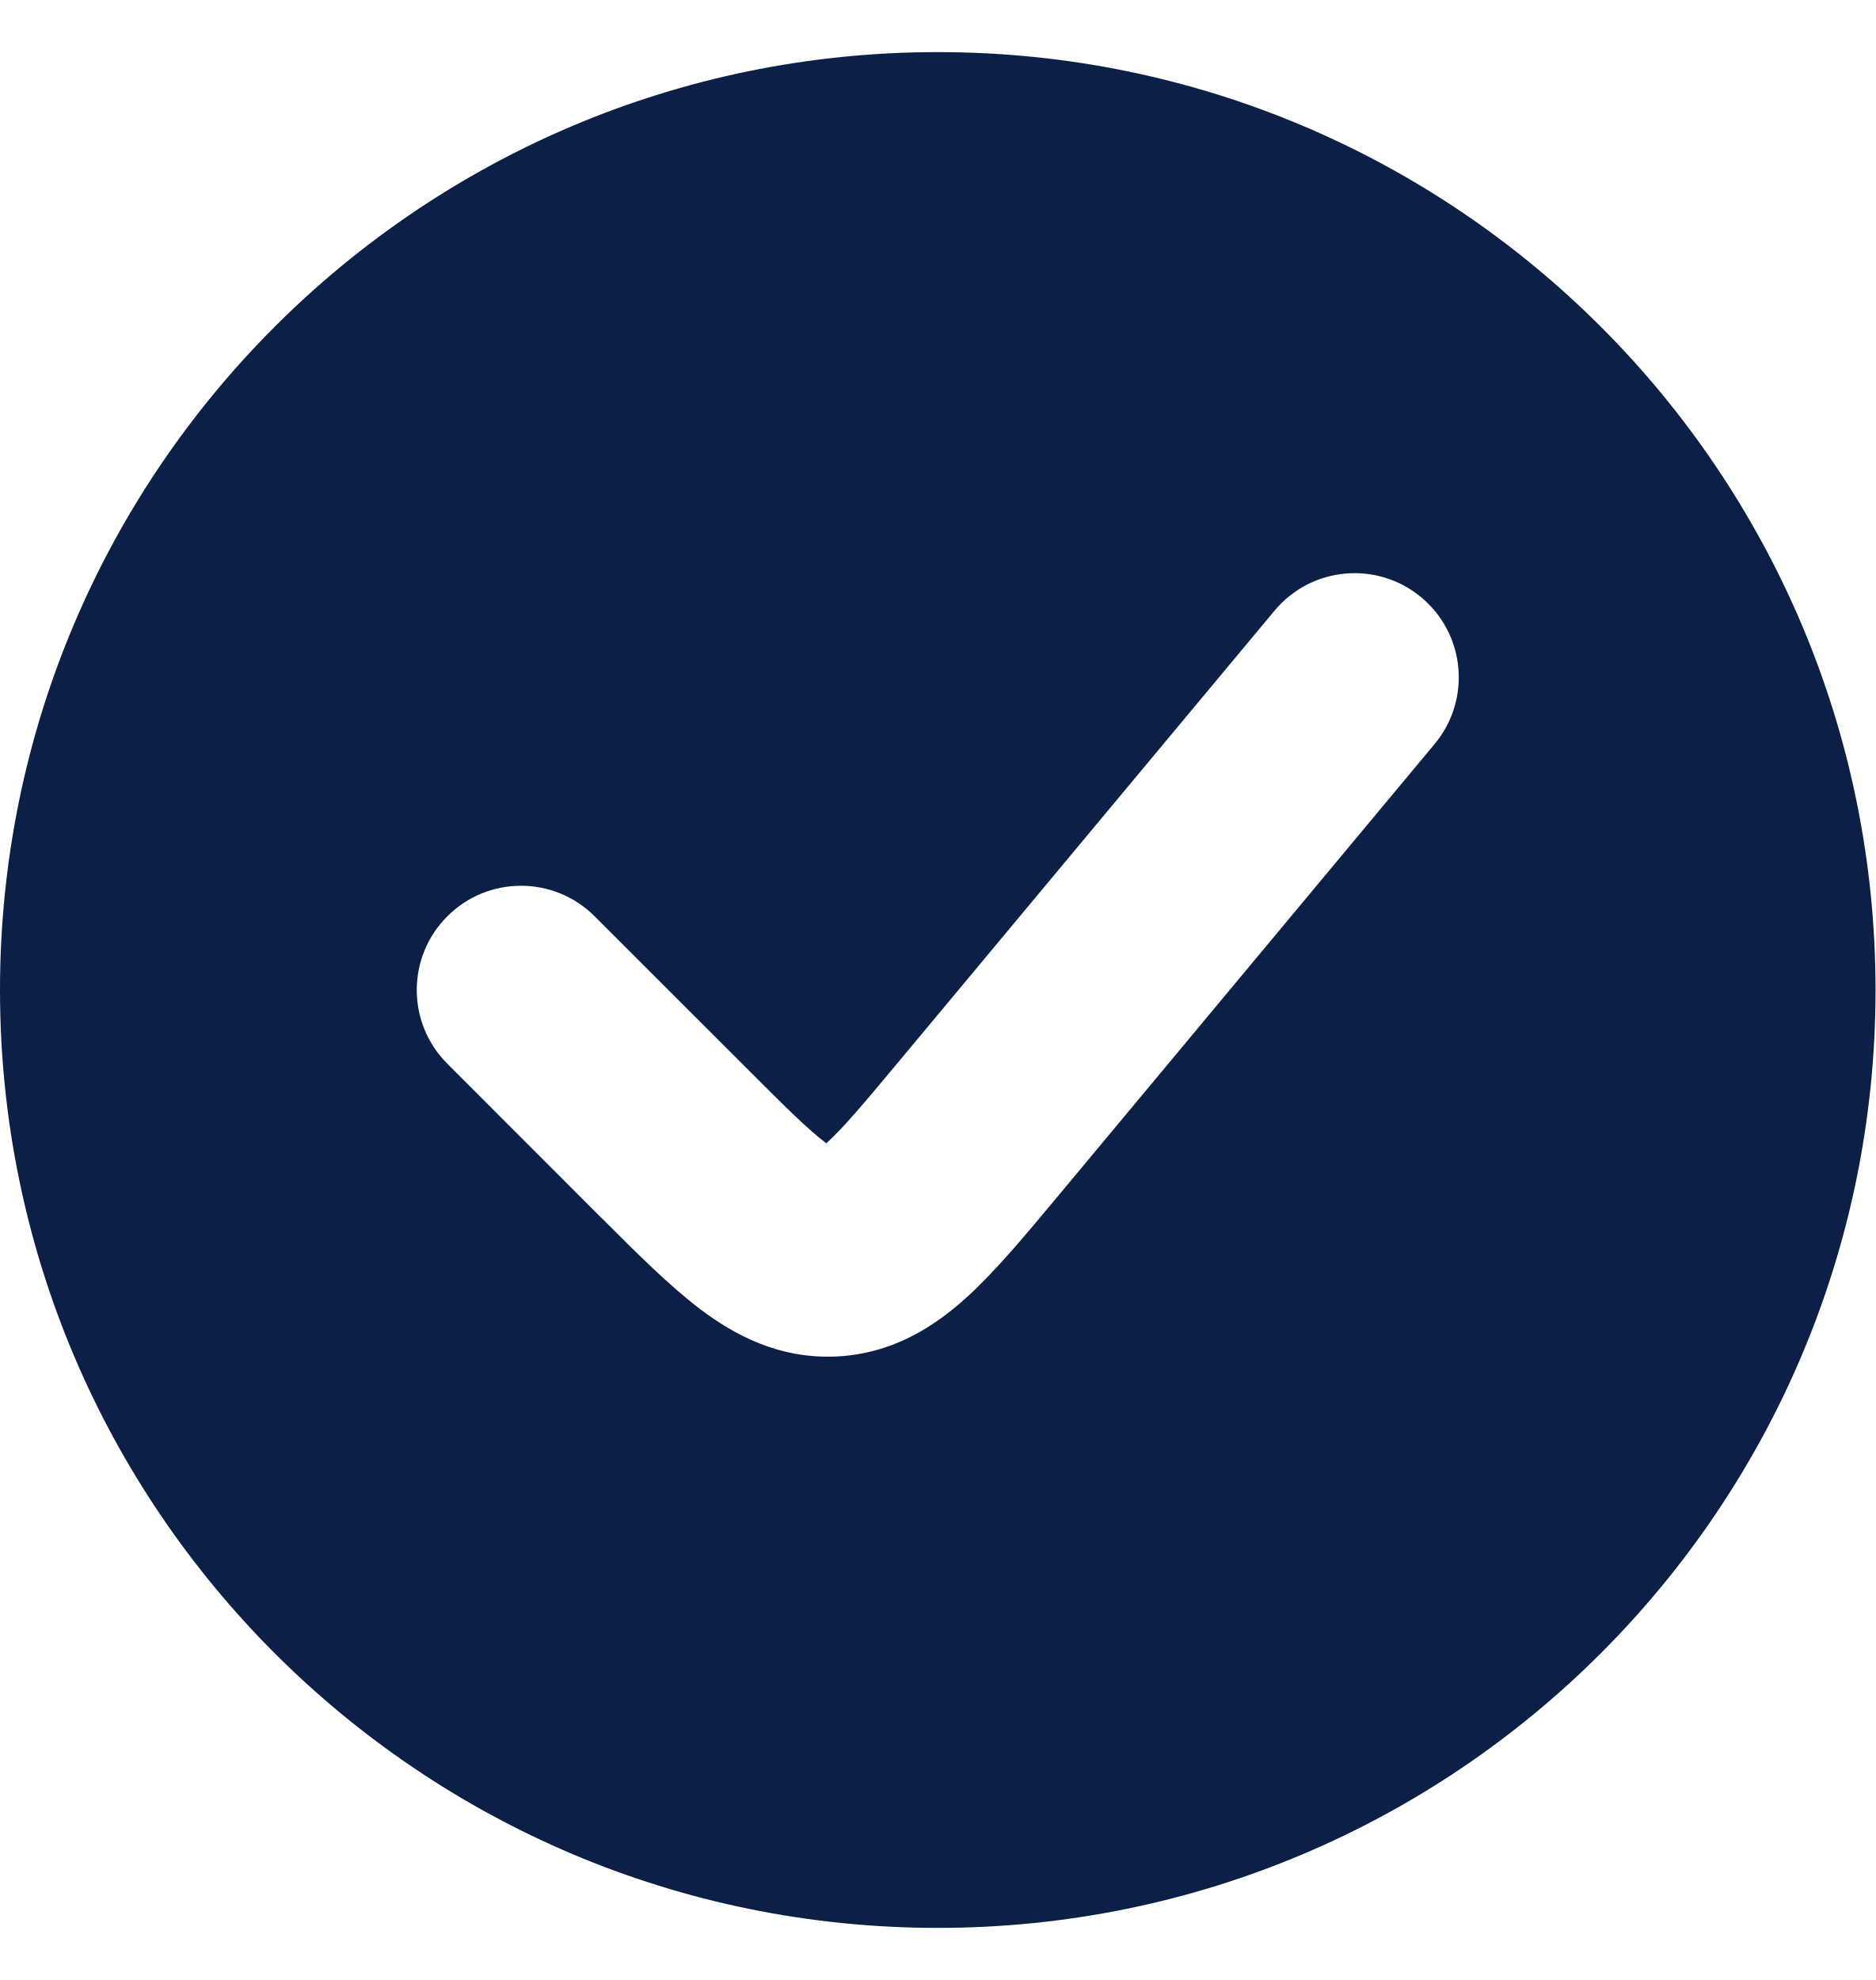
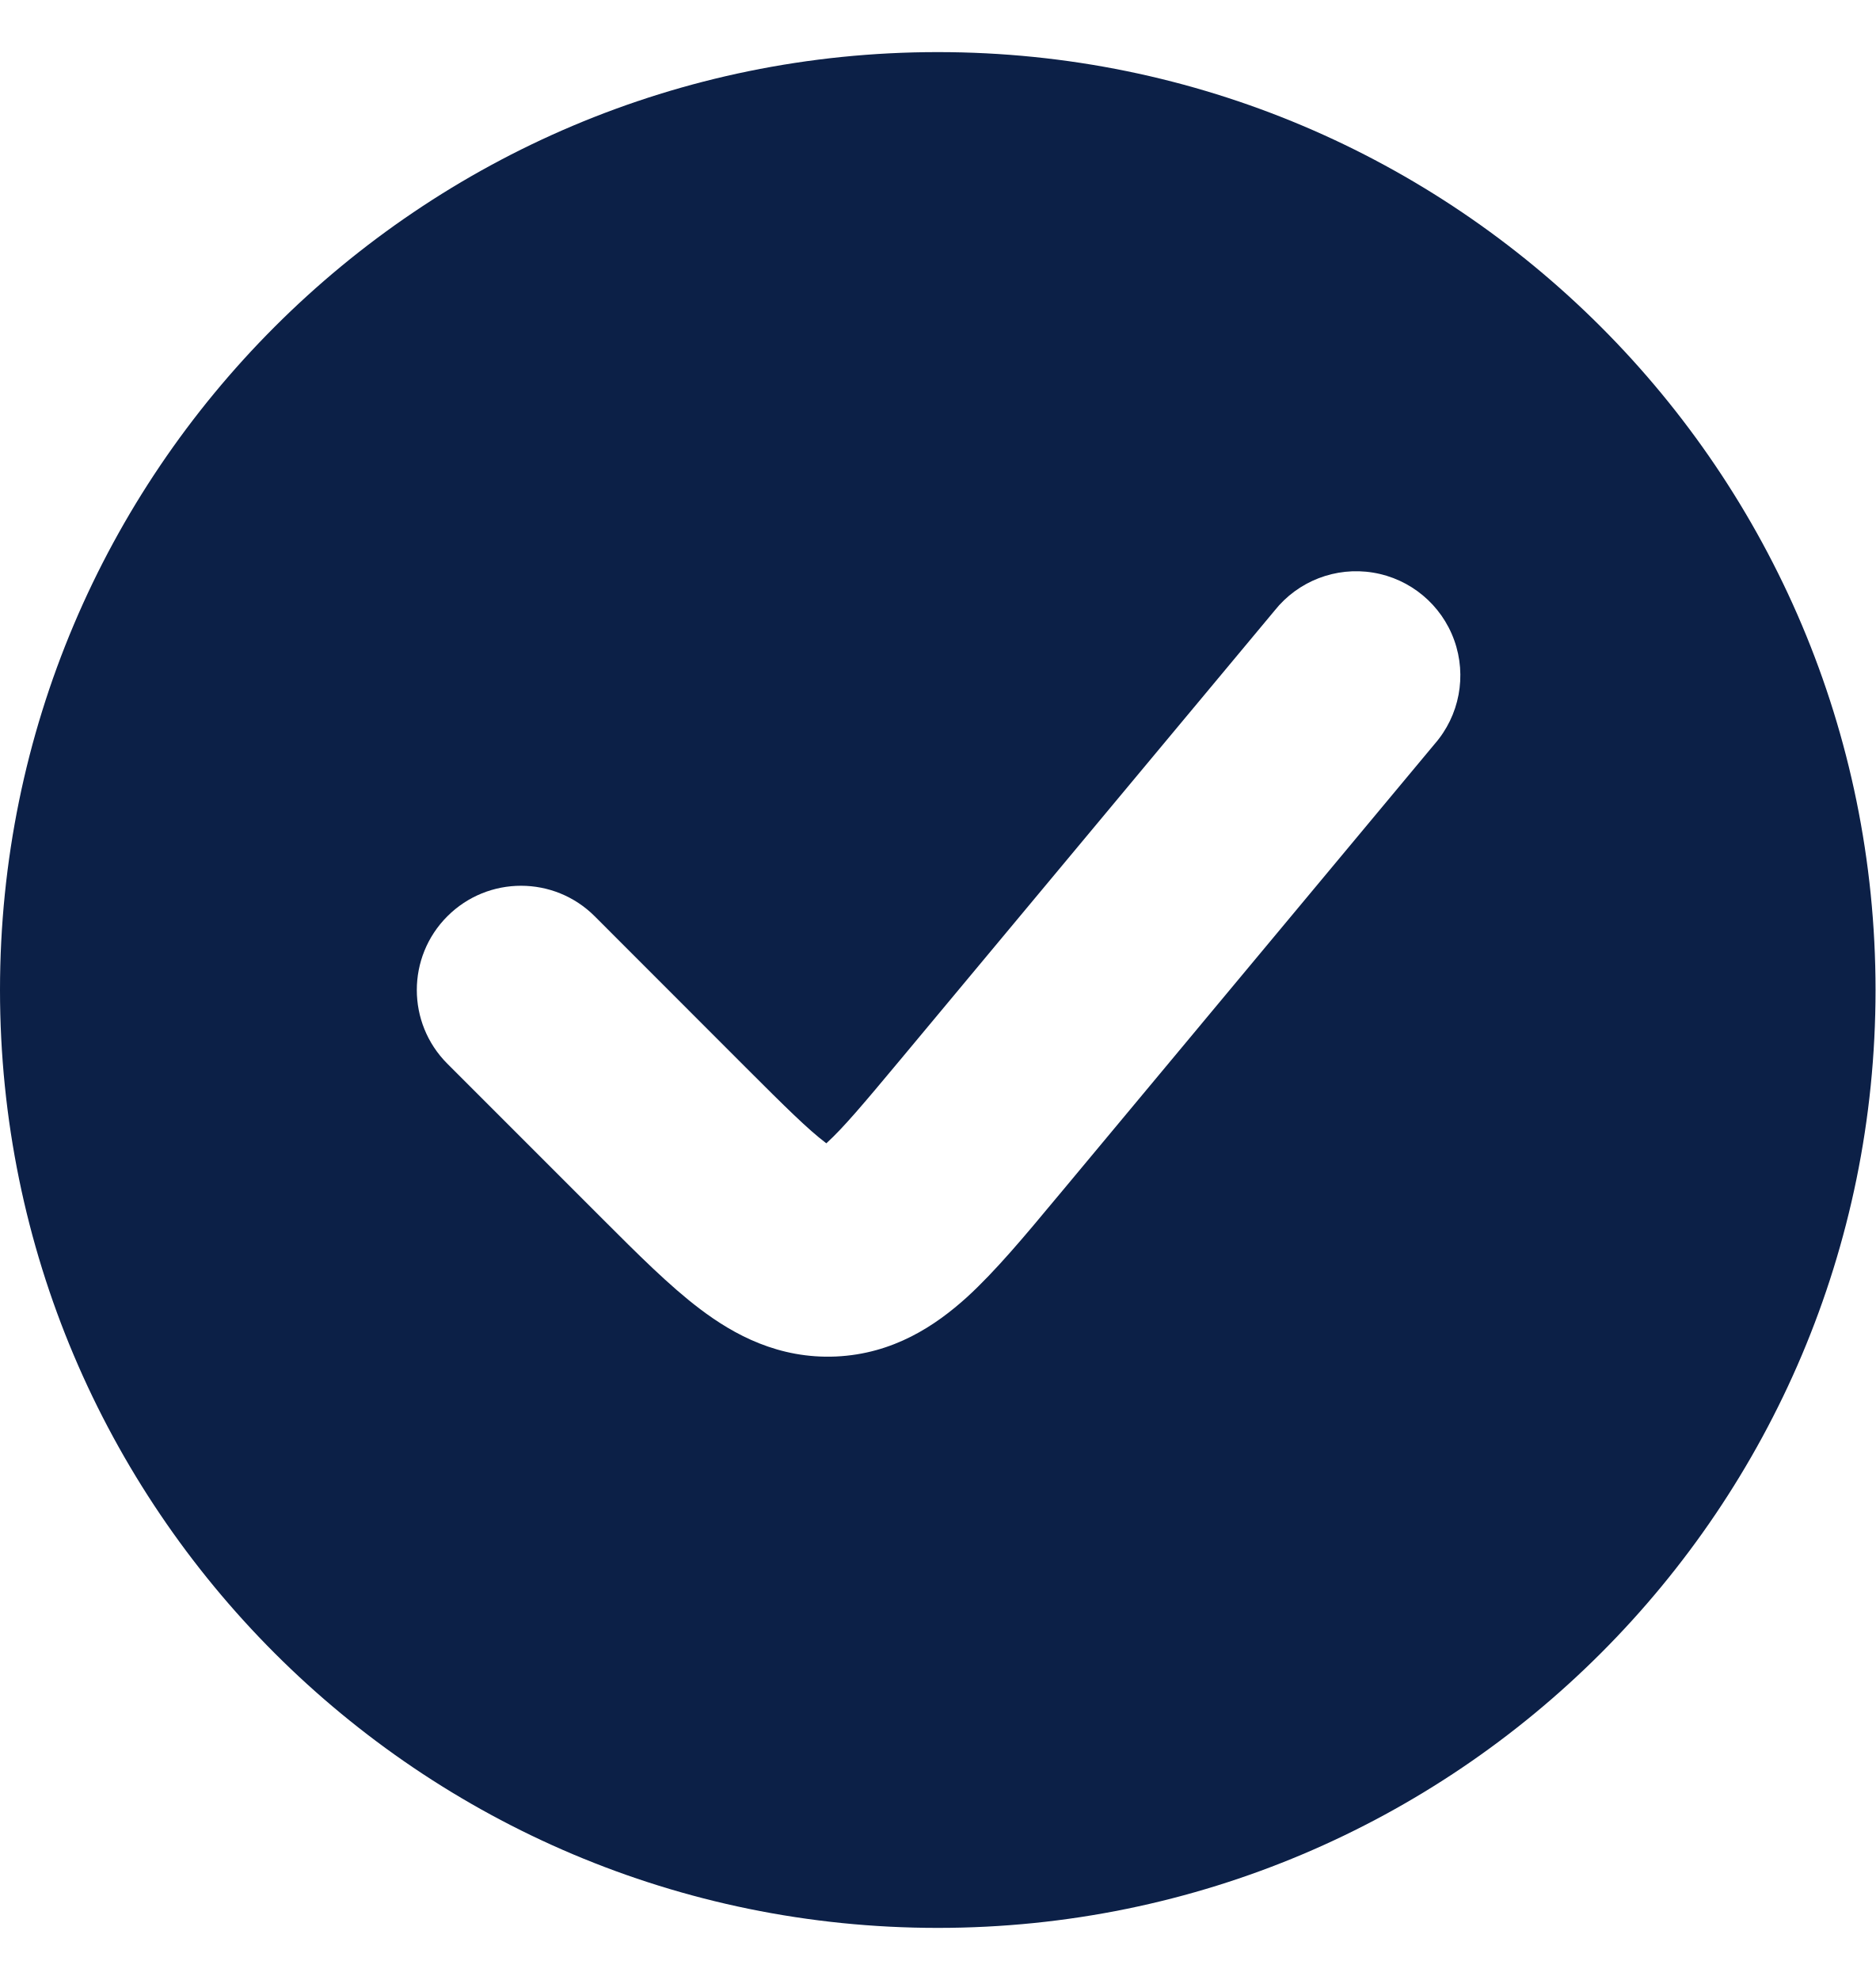
- <svg xmlns="http://www.w3.org/2000/svg" width="18" height="19" viewBox="0 0 18 19" fill="none">
-   <path fill-rule="evenodd" clip-rule="evenodd" d="M9 18.5C13.971 18.5 18 14.471 18 9.5C18 4.529 13.971 0.5 9 0.5C4.029 0.5 0 4.529 0 9.5C0 14.471 4.029 18.5 9 18.5ZM13.768 7.14C14.122 6.716 14.065 6.085 13.64 5.732C13.216 5.378 12.585 5.436 12.232 5.86L8.634 10.177C8.287 10.593 8.092 10.824 7.937 10.965L7.931 10.971L7.924 10.966C7.756 10.839 7.541 10.627 7.159 10.244L5.707 8.793C5.317 8.402 4.683 8.402 4.293 8.793C3.902 9.183 3.902 9.817 4.293 10.207L5.744 11.659L5.785 11.699L5.785 11.699C6.112 12.026 6.426 12.34 6.718 12.561C7.045 12.809 7.474 13.041 8.023 13.017C8.573 12.992 8.979 12.721 9.282 12.445C9.553 12.198 9.838 11.857 10.133 11.502L10.133 11.502L10.17 11.458L13.768 7.14Z" fill="#0C2047" />
+ <svg xmlns="http://www.w3.org/2000/svg" width="18" height="19" fill="none">
+   <path fill-rule="evenodd" clip-rule="evenodd" d="M9 18.5a9 9 0 100-18 9 9 0 000 18zm4.768-11.36a1 1 0 10-1.536-1.28l-3.598 4.317c-.347.416-.542.647-.697.788l-.006.006-.007-.005c-.168-.127-.383-.339-.766-.722l-1.45-1.451a1 1 0 00-1.415 1.414l1.451 1.451.041.041c.327.327.64.641.933.862.327.248.756.48 1.305.456.55-.025.956-.296 1.26-.572.27-.247.555-.588.85-.943l.037-.044 3.598-4.318z" fill="#0C2047" />
</svg>
